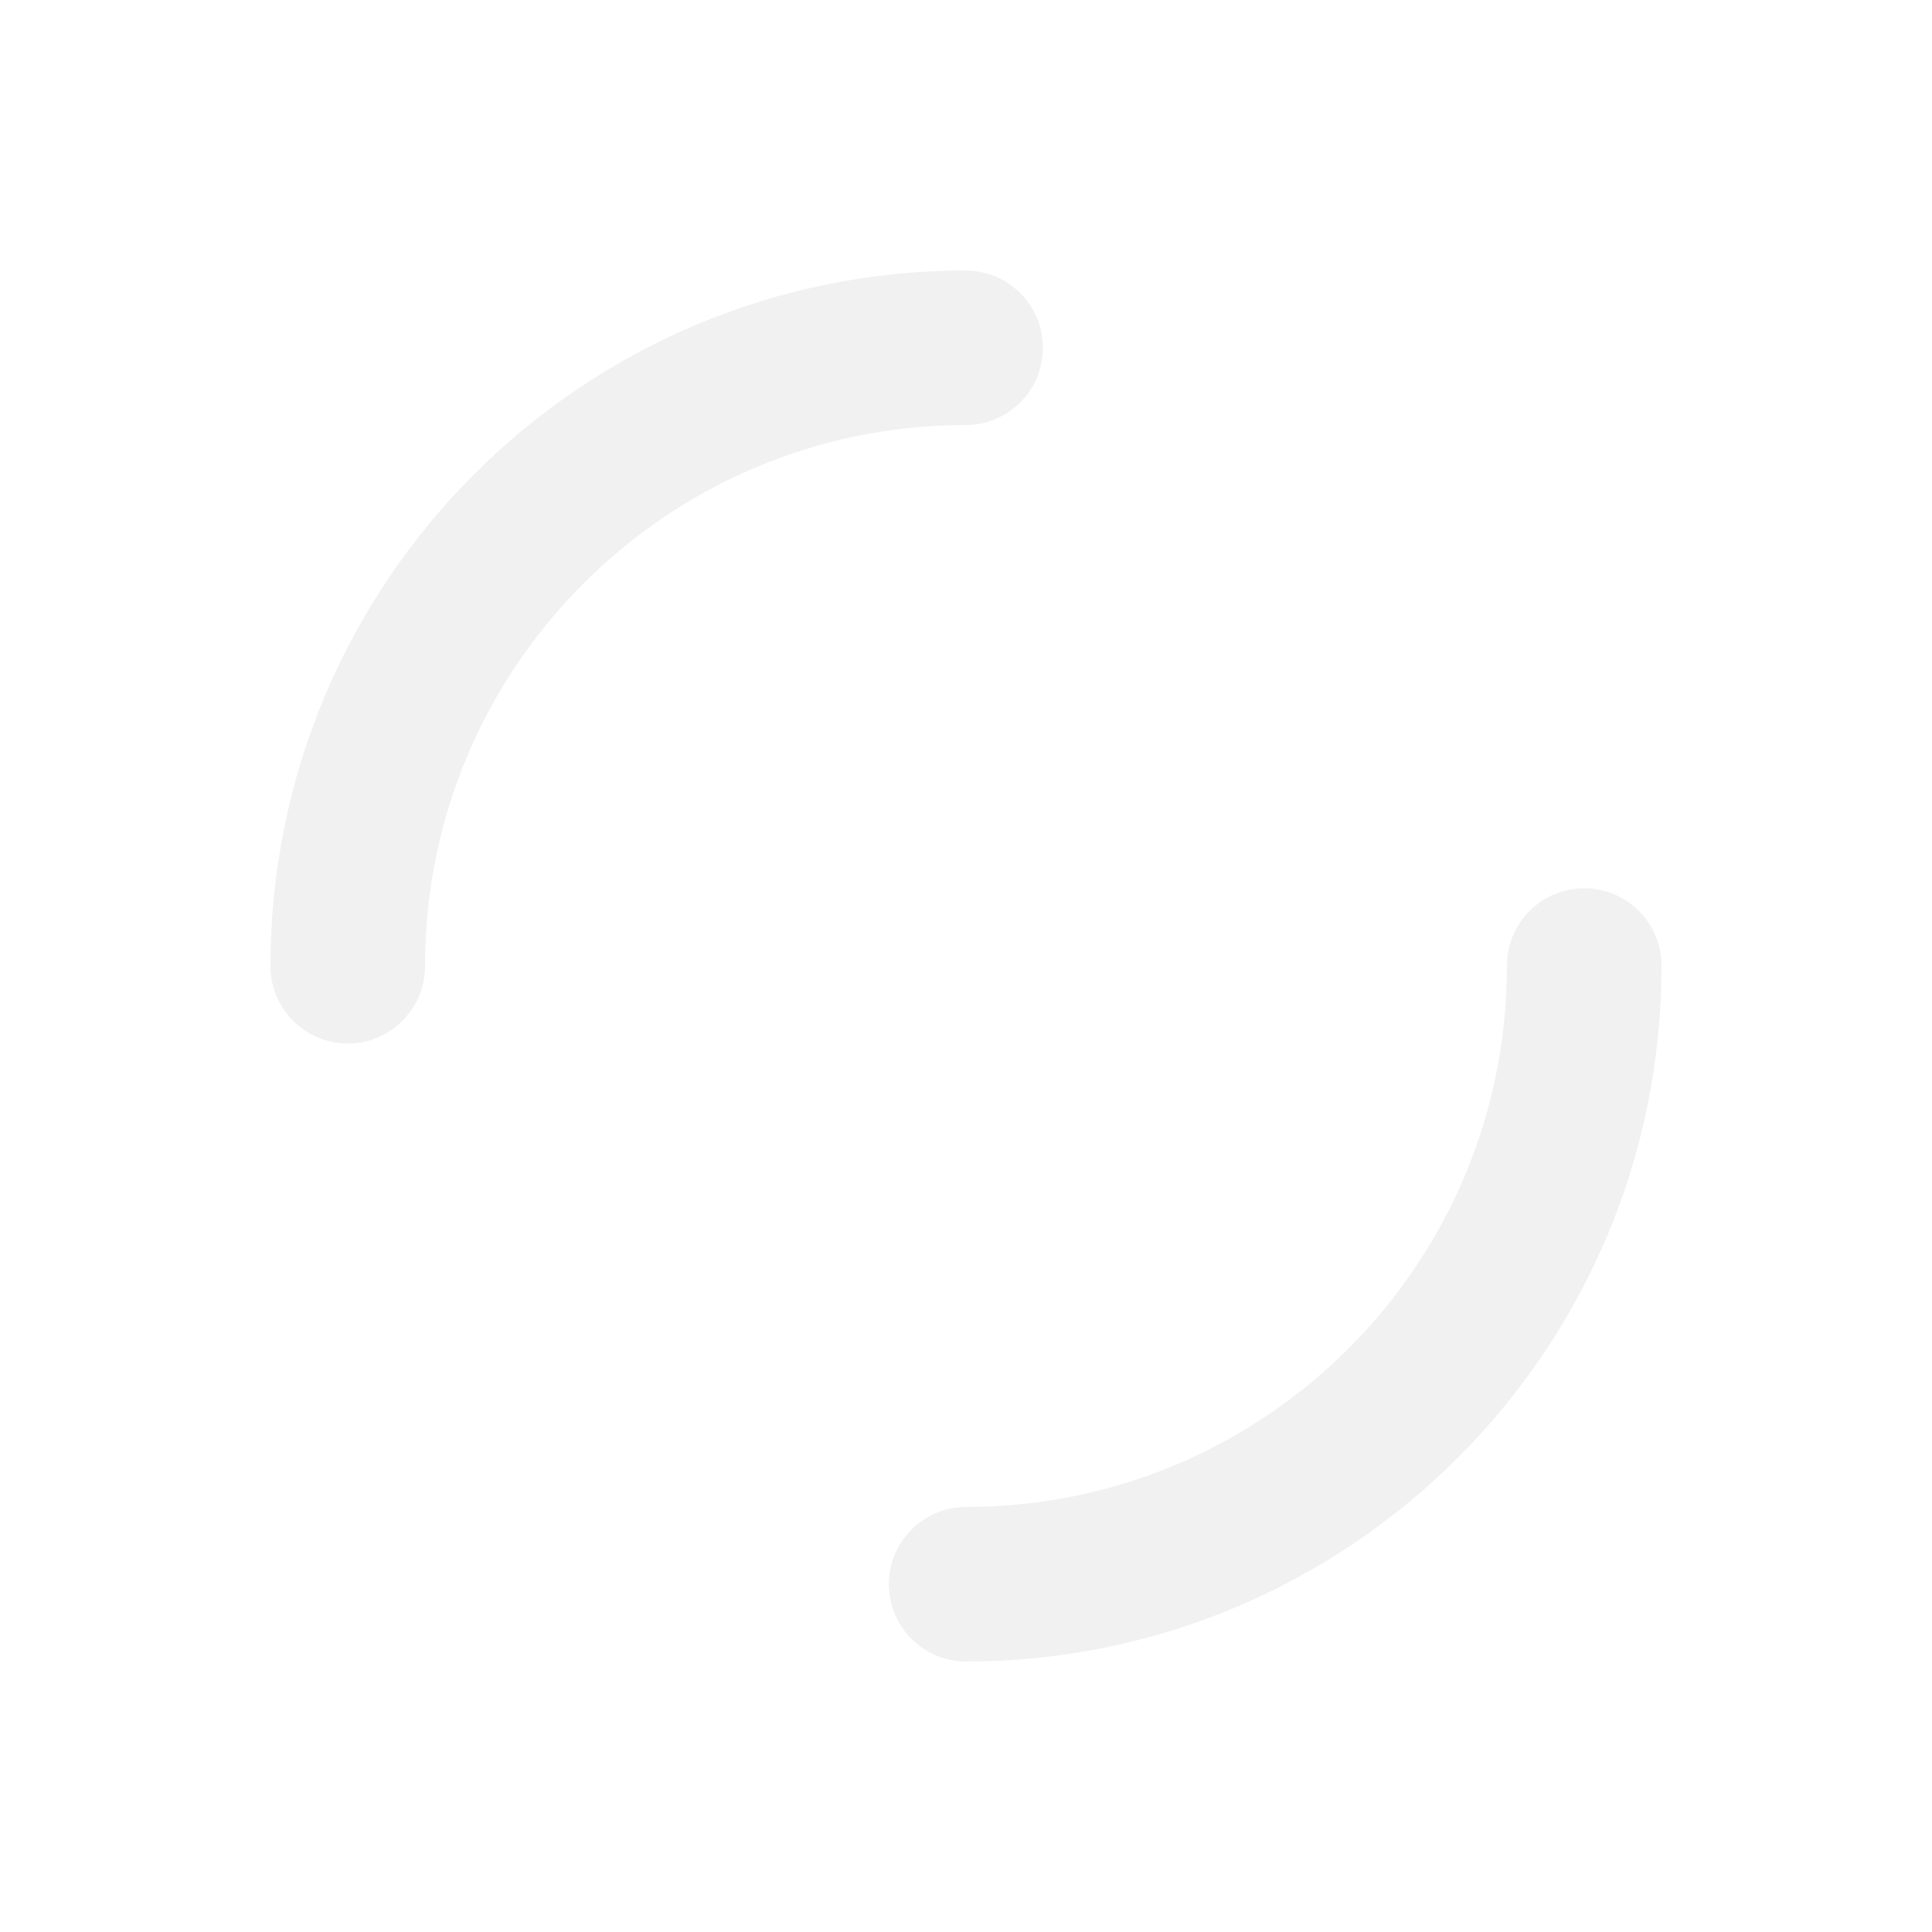
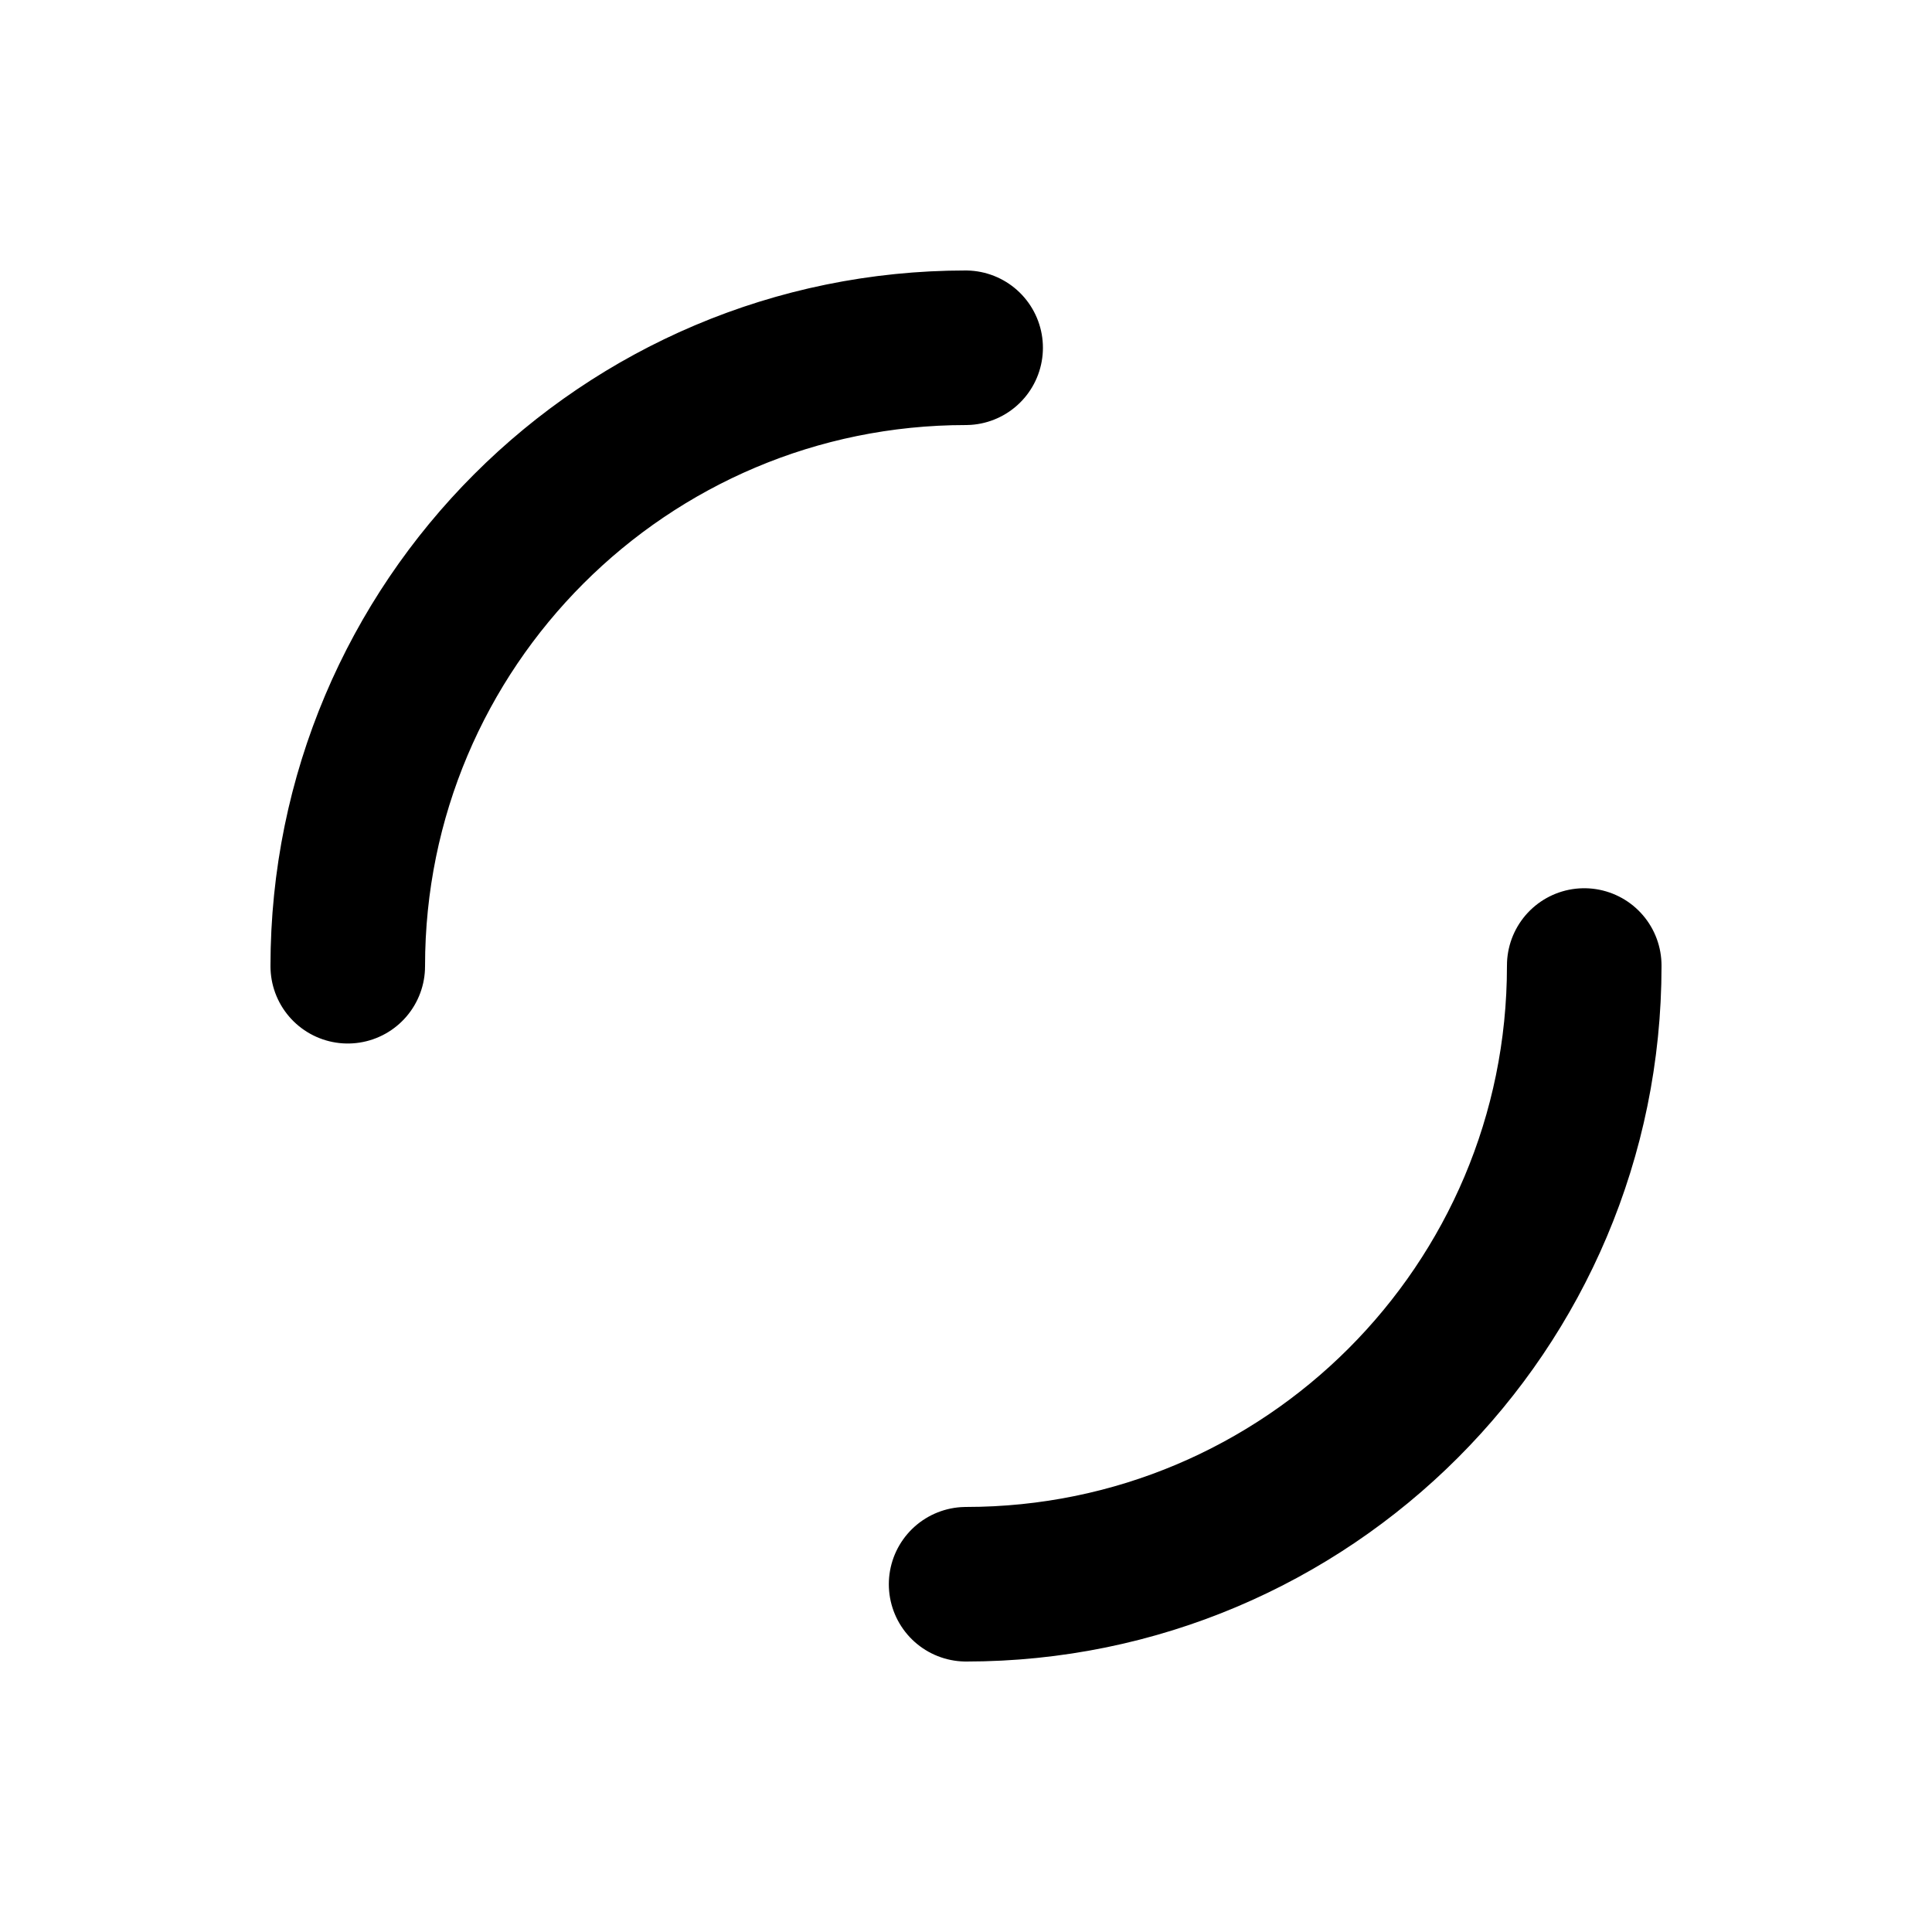
<svg xmlns="http://www.w3.org/2000/svg" style="margin: auto; background: rgba(241, 242, 243, 0); display: block;" width="200px" height="200px" viewBox="0 0 100 100" preserveAspectRatio="xMidYMid">
-   <circle cx="50" cy="50" r="32" stroke-width="8" stroke="#f1f1f1" stroke-dasharray="50.265 50.265" fill="none" stroke-linecap="round">
+   <circle cx="50" cy="50" r="32" stroke-width="8" stroke="#000" stroke-dasharray="50.265 50.265" fill="none" stroke-linecap="round">
    <animateTransform attributeName="transform" type="rotate" repeatCount="indefinite" dur="1s" keyTimes="0;1" values="0 50 50;360 50 50" />
  </circle>
</svg>
